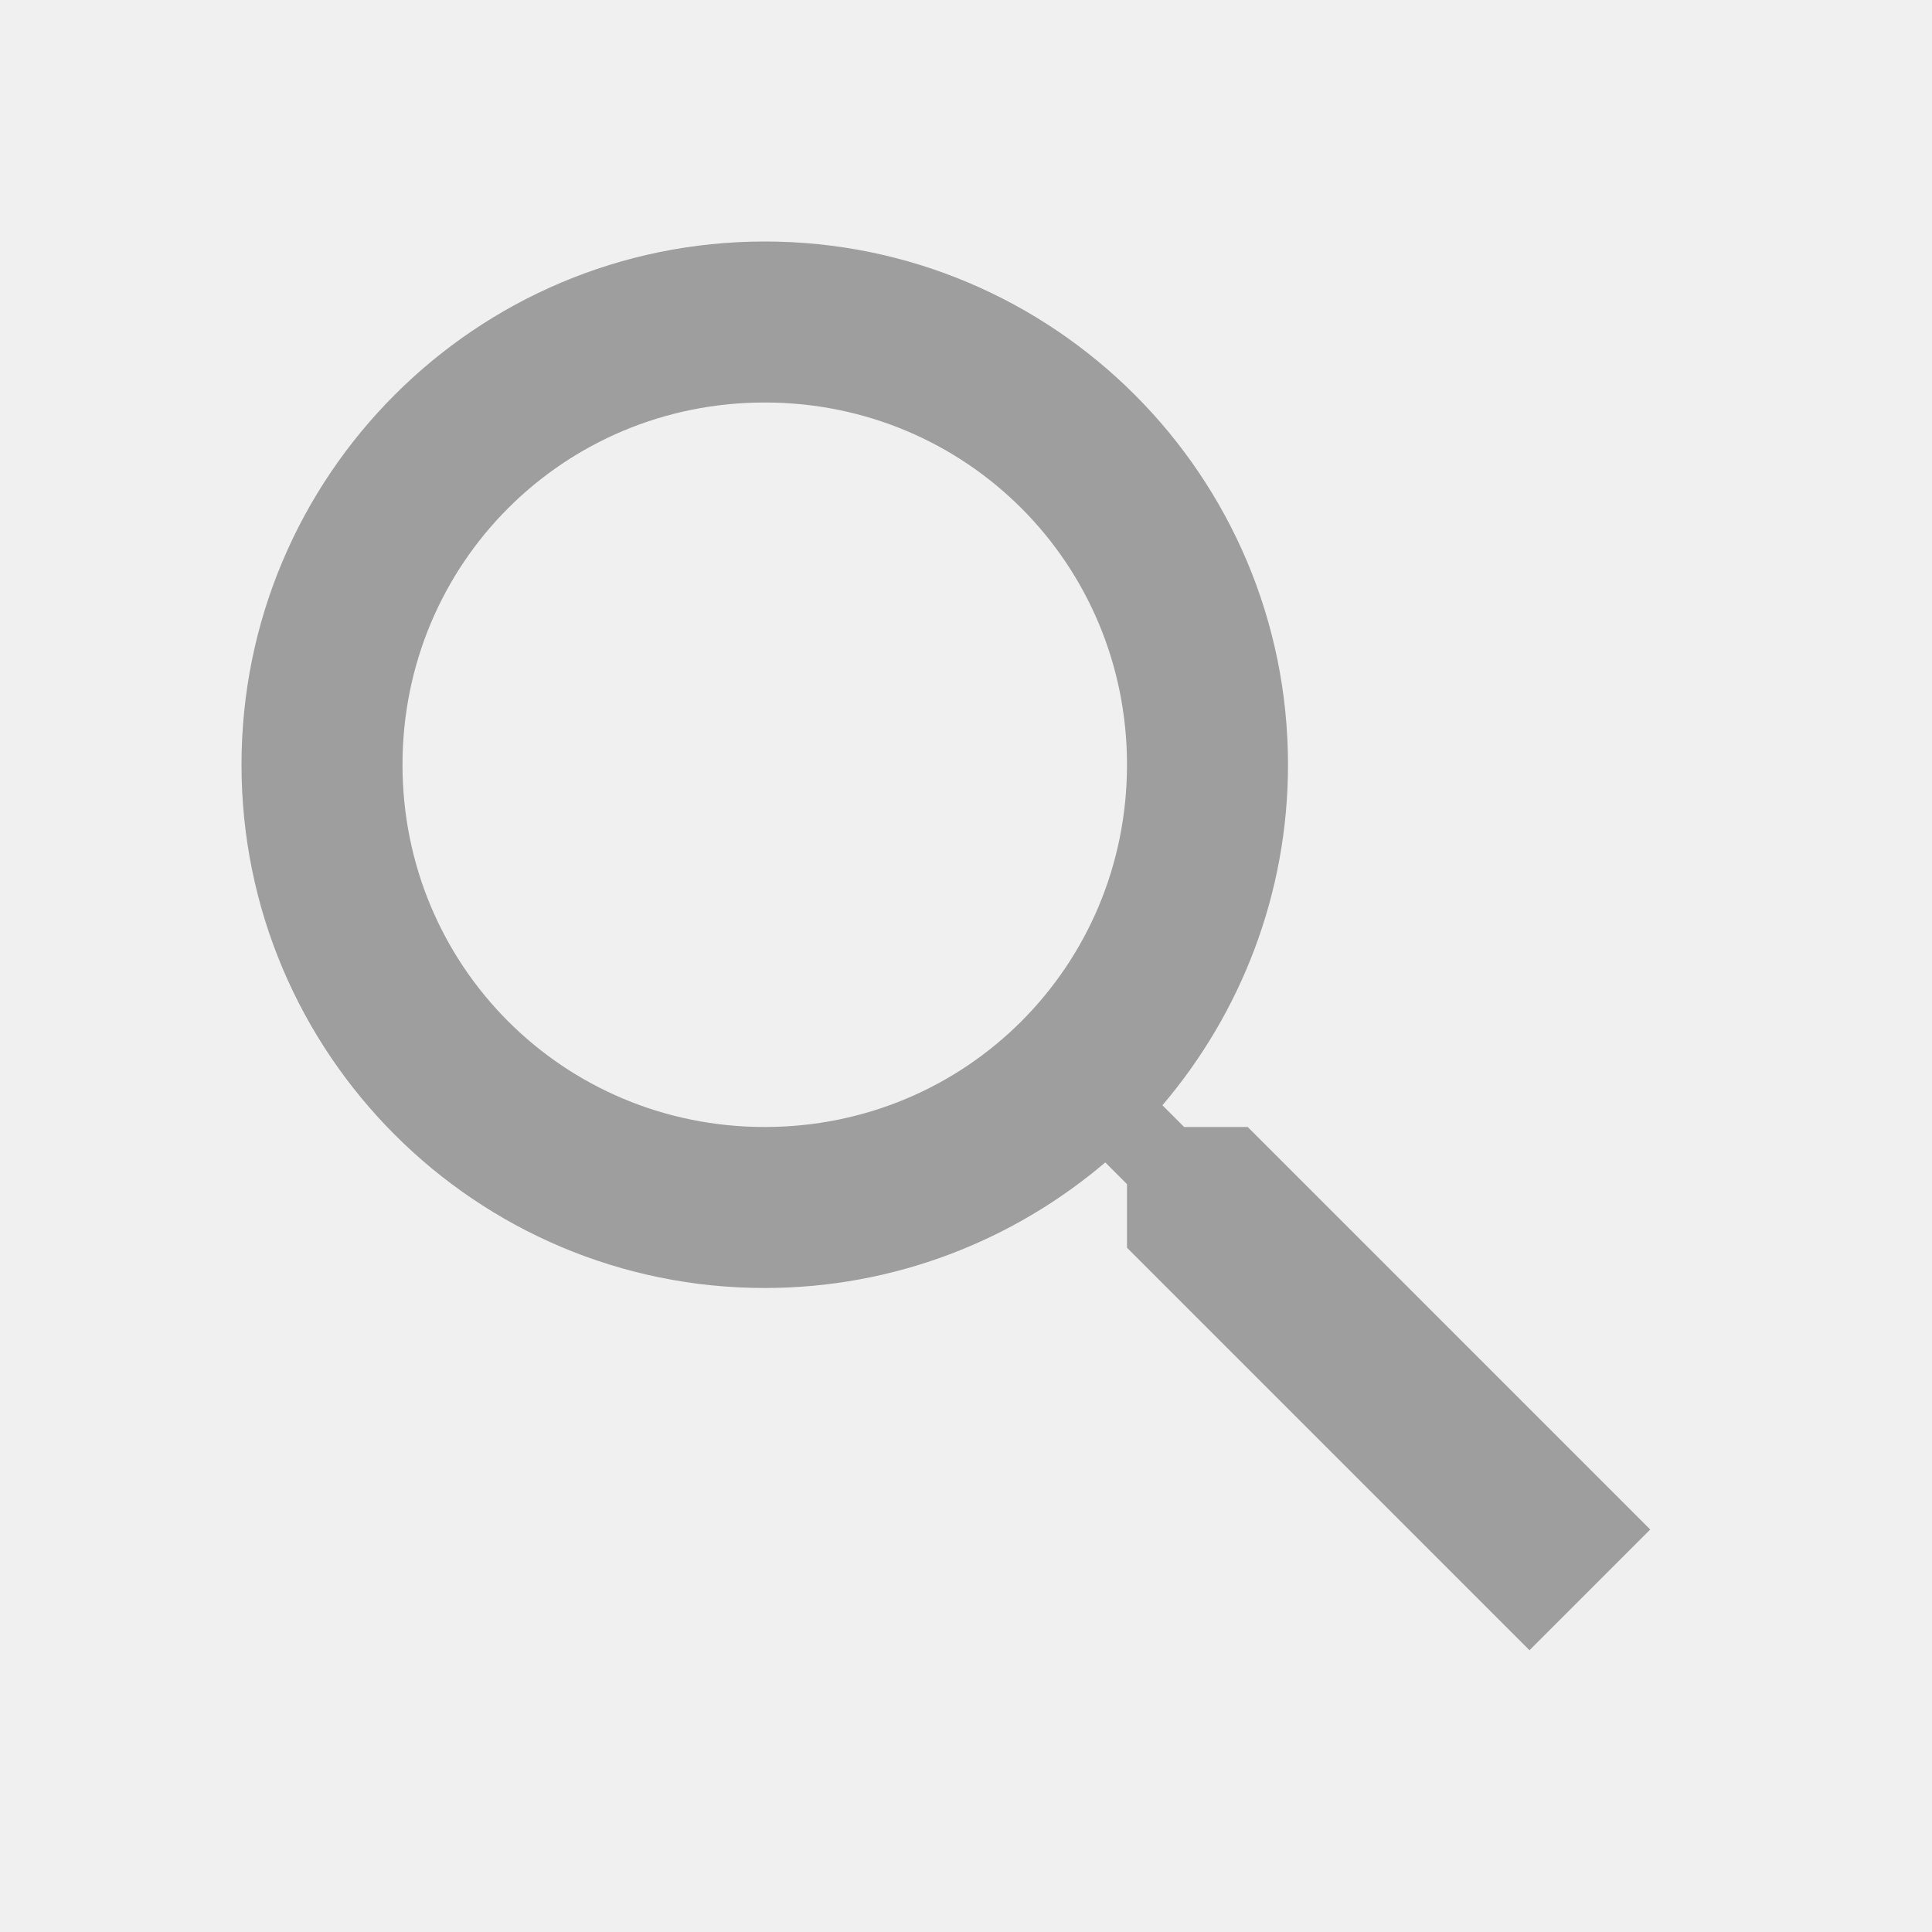
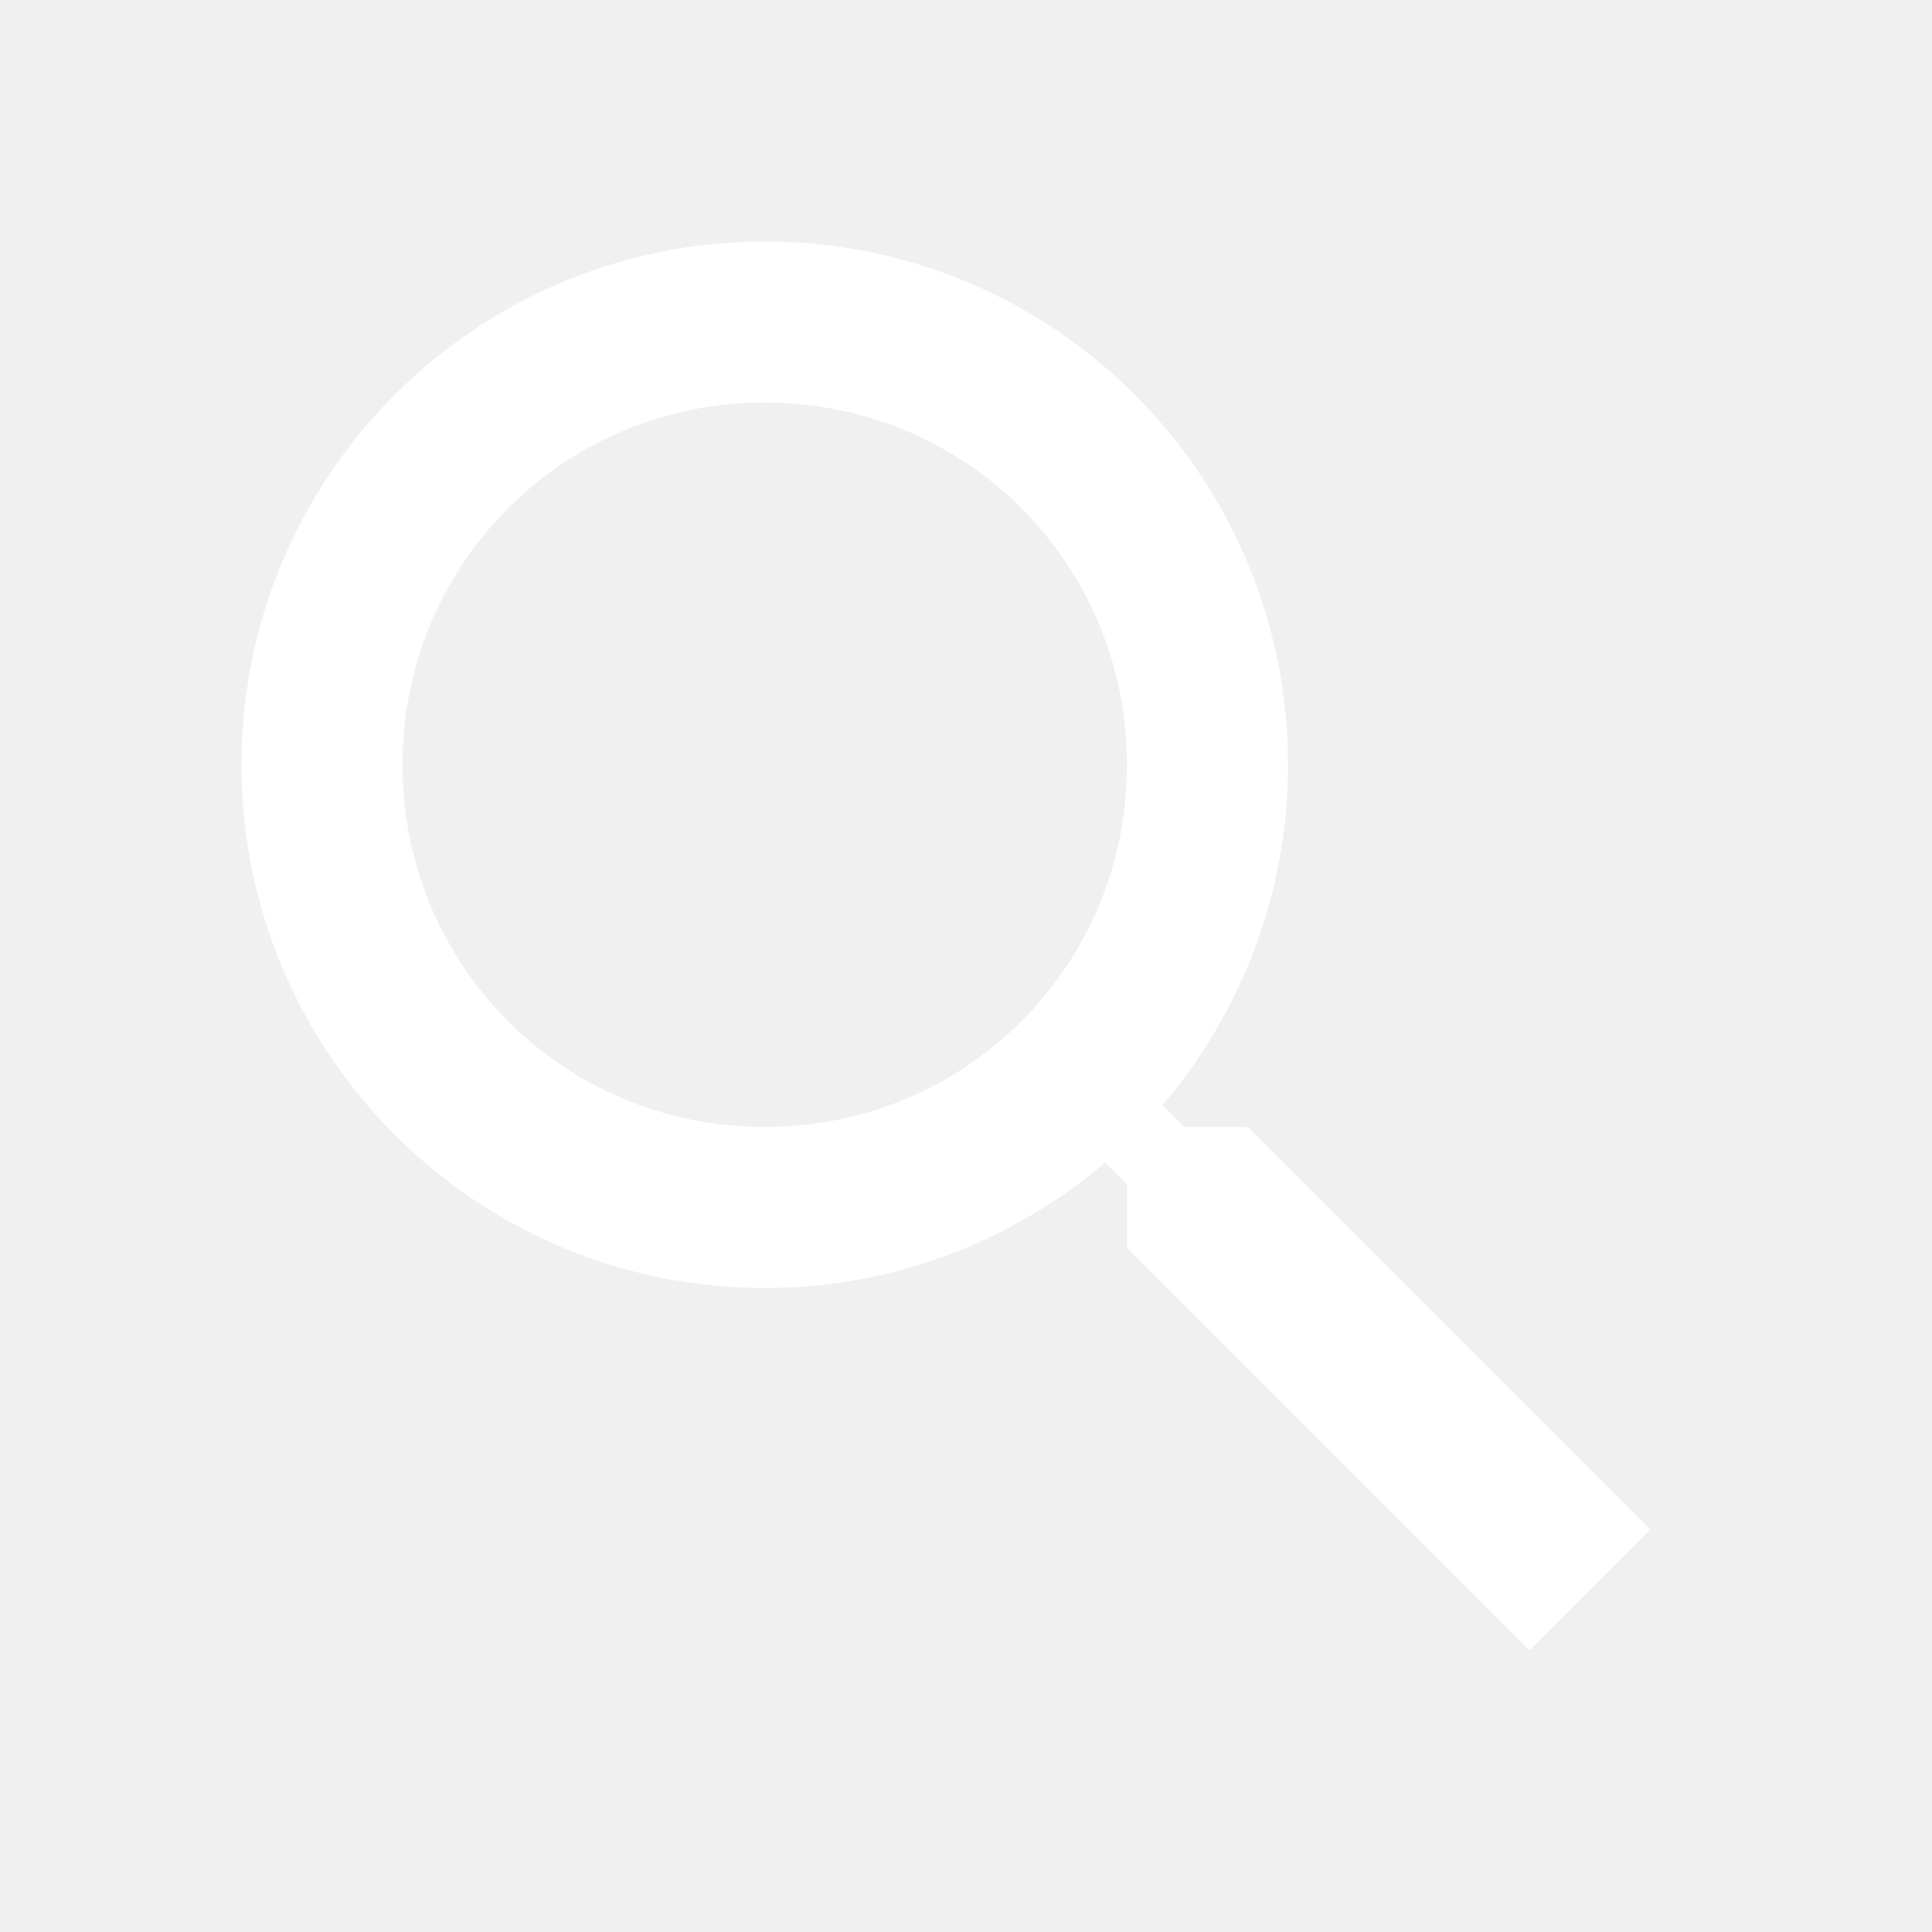
<svg style="width:24px;height:24px" viewBox="0 0 24 24">
-   <path fill="#9E9E9E" d="M9.5,3A6.5,6.5 0 0,1 16,9.5C16,11.11 15.41,12.59 14.44,13.73L14.71,14H15.5L20.5,19L19,20.5L14,15.5V14.71L13.73,14.44C12.59,15.41 11.11,16 9.5,16A6.5,6.5 0 0,1 3,9.5A6.5,6.5 0 0,1 9.5,3M9.5,5C7,5 5,7 5,9.5C5,12 7,14 9.5,14C12,14 14,12 14,9.5C14,7 12,5 9.5,5Z" />
+   <path fill="#ffffff" d="M9.5,3A6.5,6.5 0 0,1 16,9.5C16,11.11 15.41,12.59 14.44,13.73L14.71,14H15.5L20.5,19L19,20.5L14,15.5V14.71L13.73,14.44C12.59,15.41 11.11,16 9.5,16A6.5,6.5 0 0,1 3,9.5A6.5,6.5 0 0,1 9.5,3M9.5,5C7,5 5,7 5,9.5C5,12 7,14 9.5,14C12,14 14,12 14,9.5C14,7 12,5 9.5,5Z" />
</svg>
